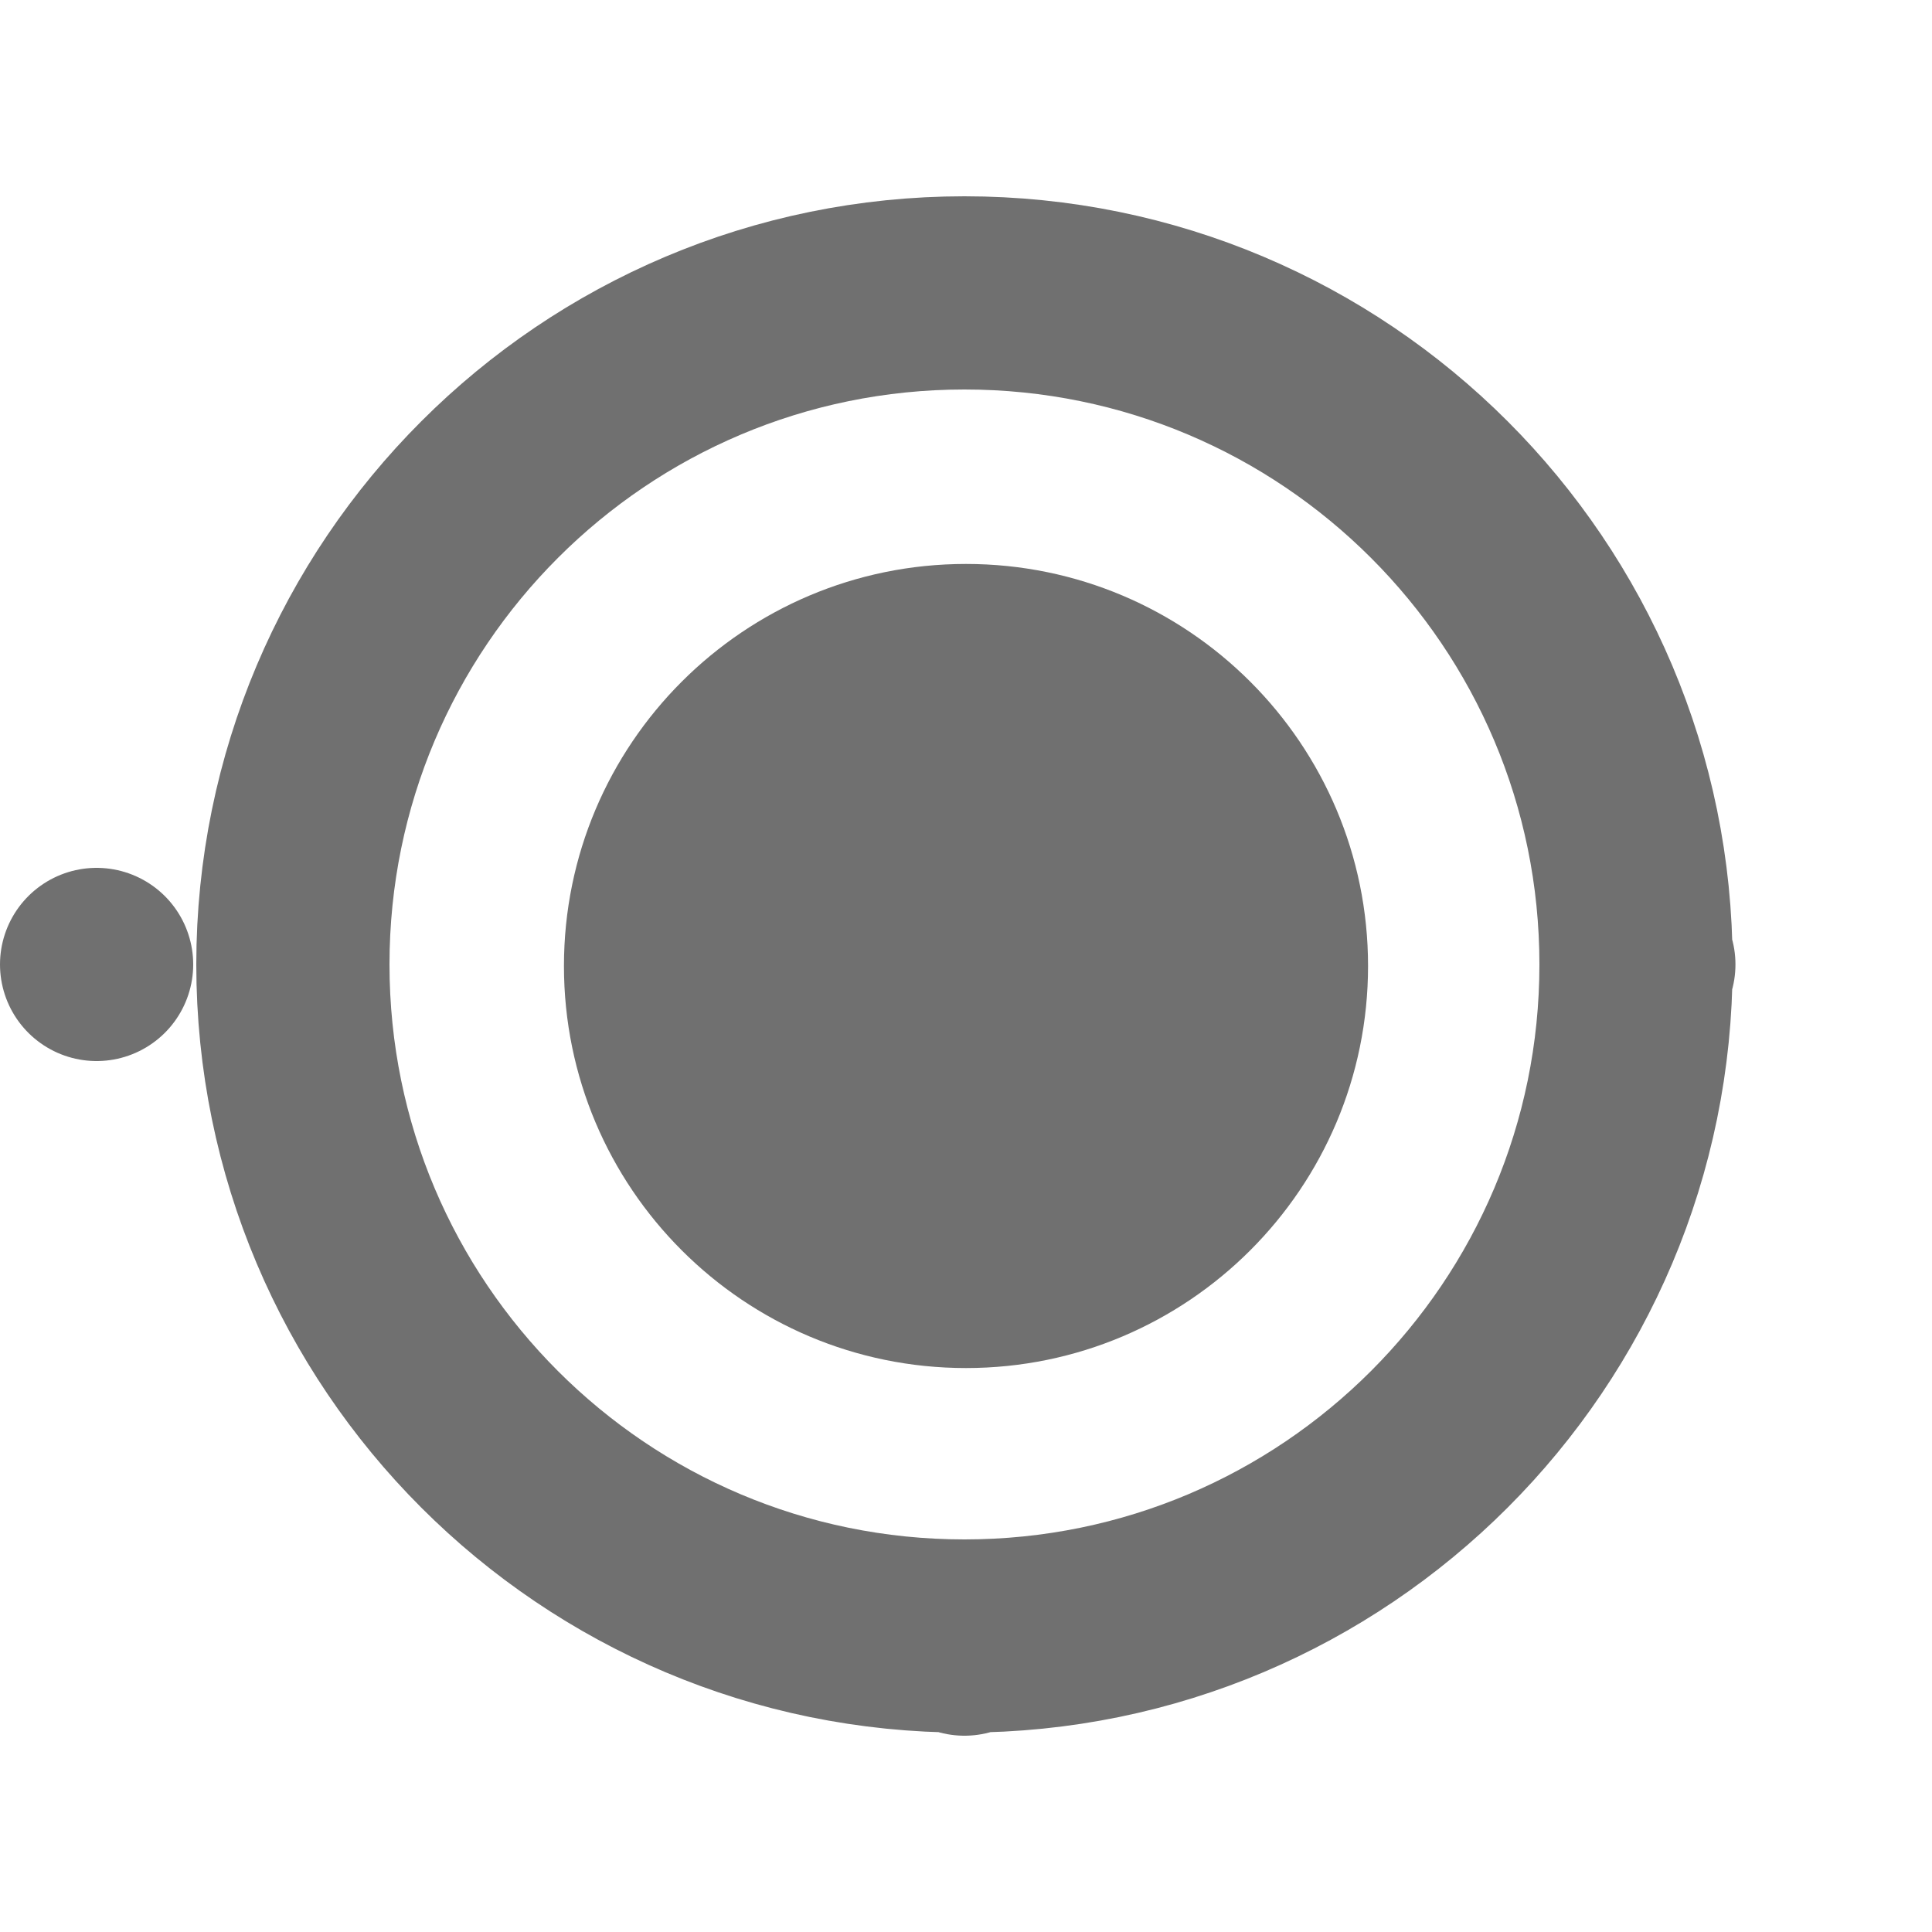
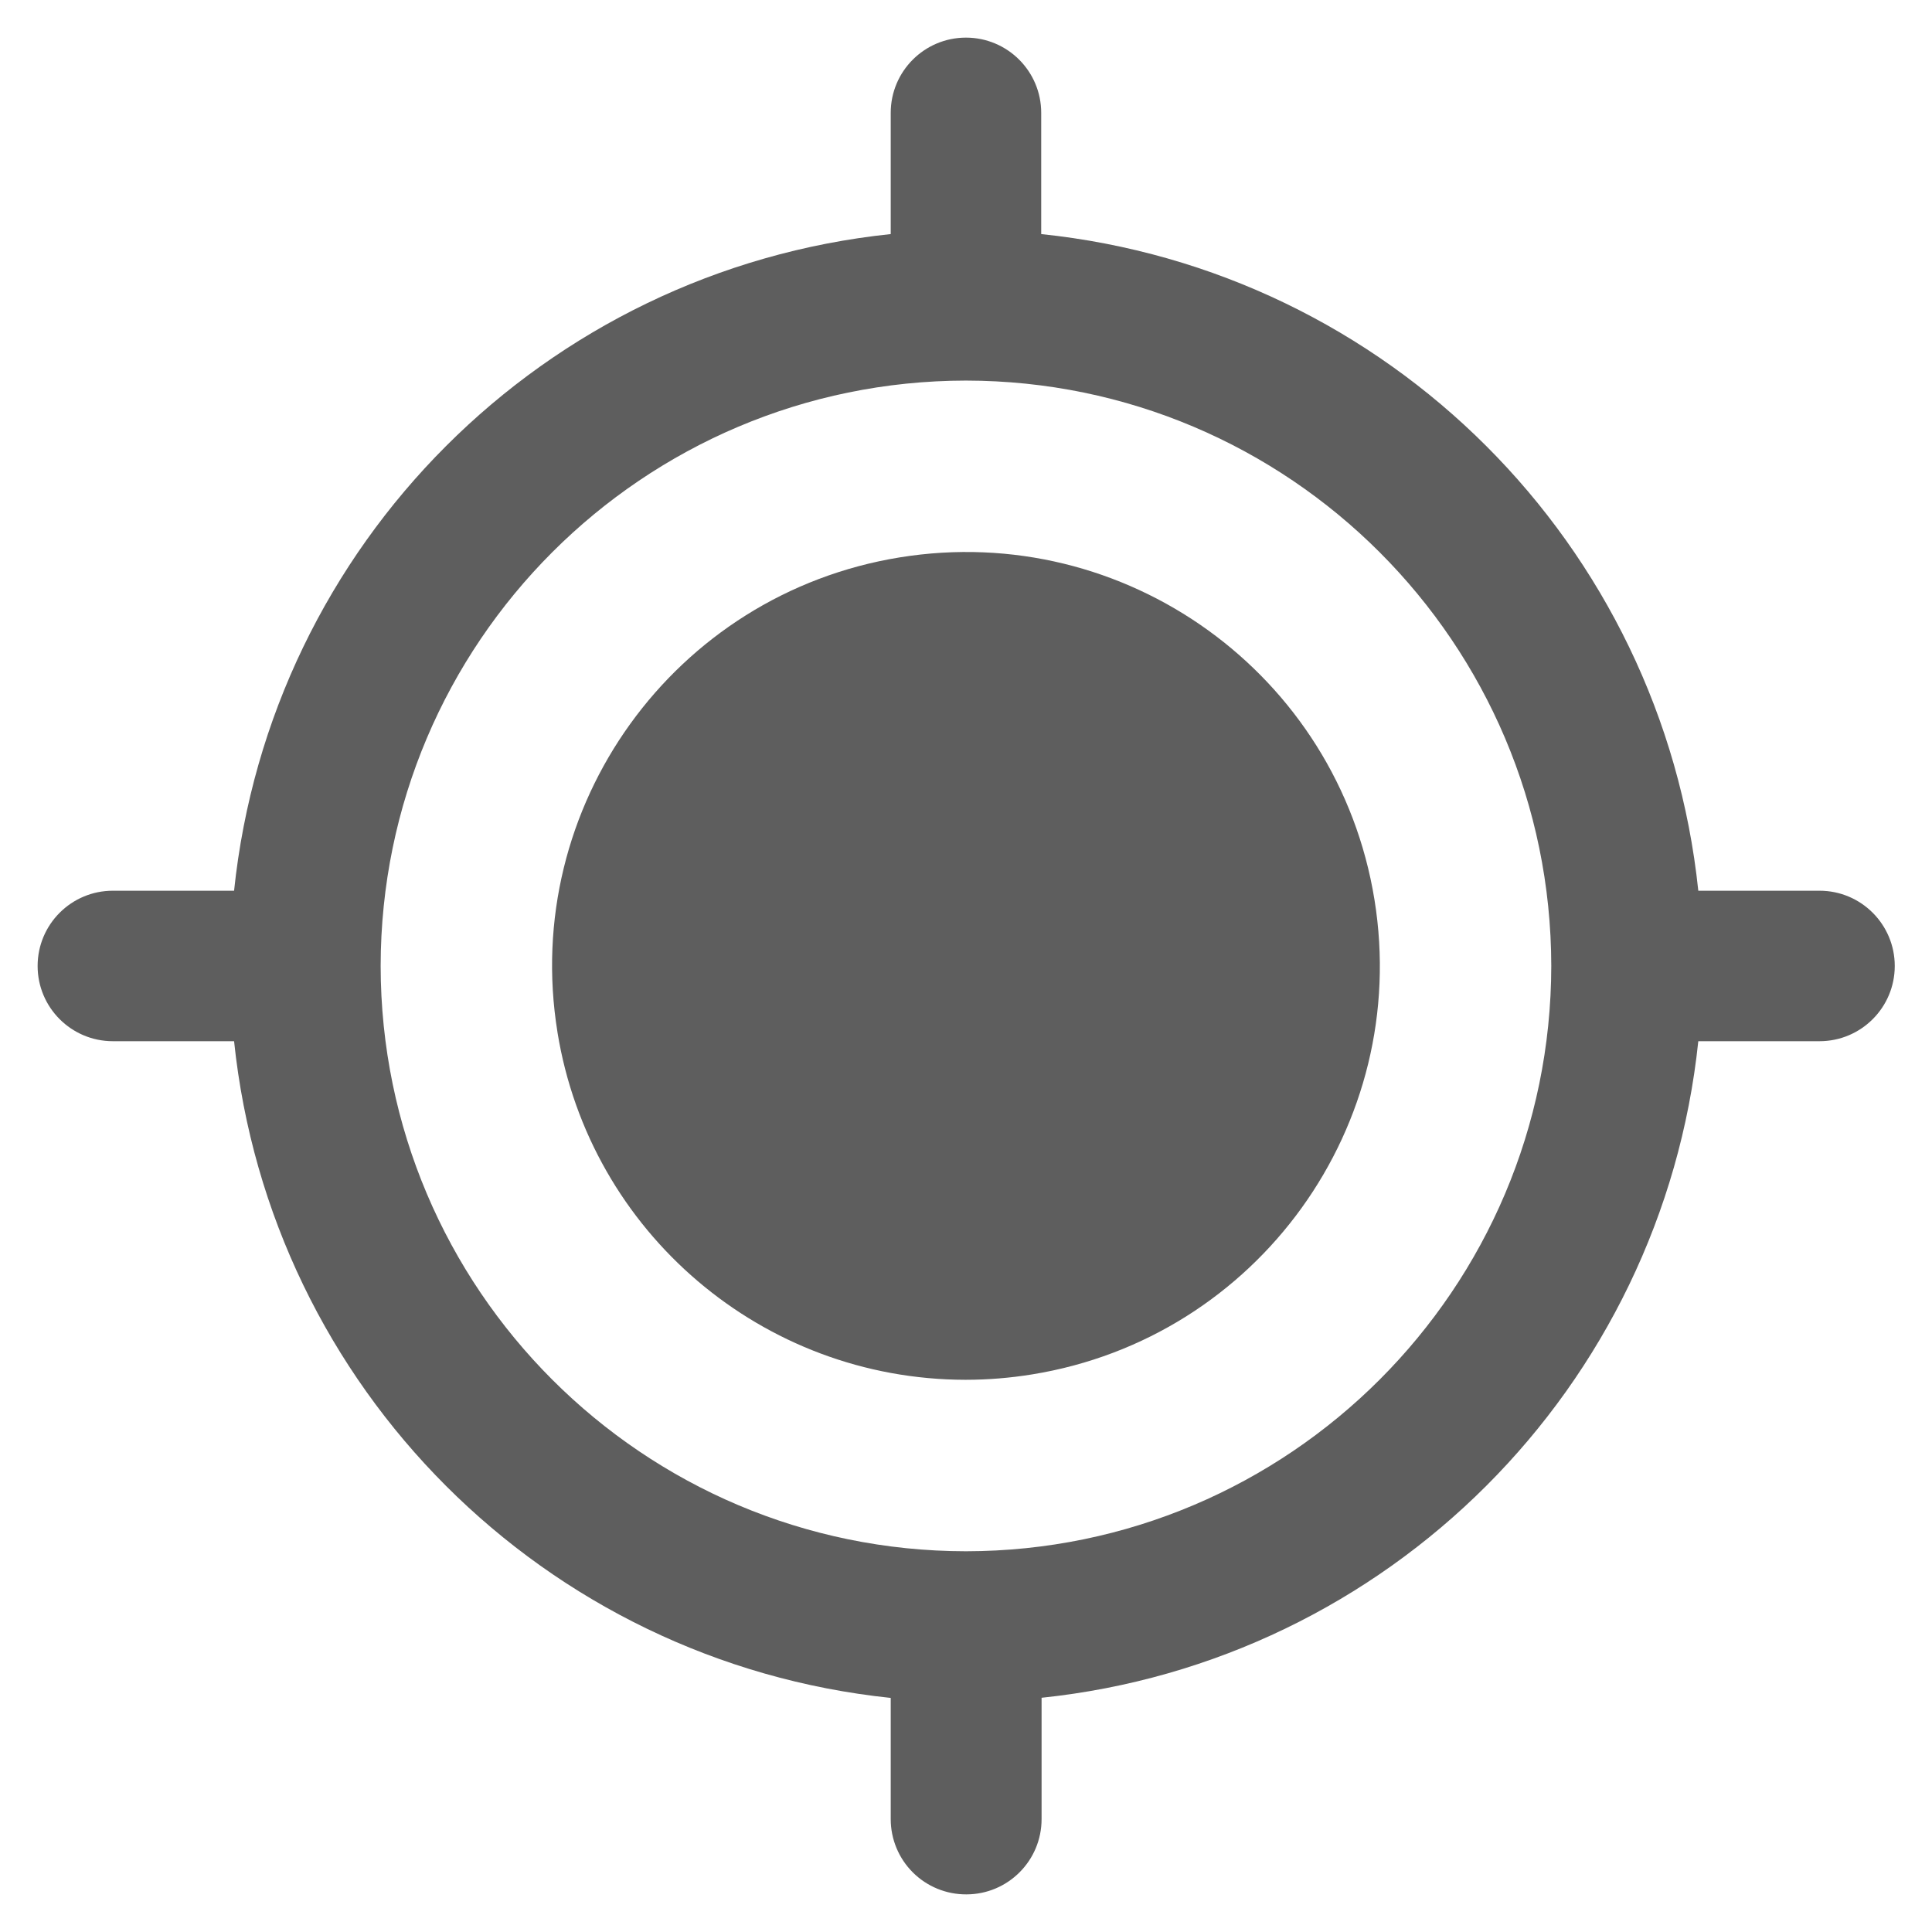
- <svg xmlns="http://www.w3.org/2000/svg" width="30" height="30" viewBox="0 0 30 30">
-   <g id="gps" transform="translate(-1.5 -1.5)">
-     <path id="Union_1" data-name="Union 1" d="M13.476,23.952v0ZM3.048,13.476A10.429,10.429,0,0,1,13.476,3.048v0A10.428,10.428,0,1,1,3.048,13.476Zm20.9,0h0ZM0,13.476H0Z" transform="translate(3 3)" fill="none" stroke="#707070" stroke-linecap="round" stroke-linejoin="round" stroke-width="3" />
-     <circle id="Ellipse_2" data-name="Ellipse 2" cx="6.243" cy="6.243" r="6.243" transform="translate(10.257 10.257)" fill="#707070" />
-   </g>
+ <svg xmlns="http://www.w3.org/2000/svg" width="25.677" height="25.676" viewBox="0 0 25.677 25.676">
+   <path id="gps" d="M-123.833,4.539V2.928A9.8,9.8,0,0,1-132.56-5.8h-1.611a1,1,0,0,1-1-1,1,1,0,0,1,1-1h1.611a9.8,9.8,0,0,1,8.727-8.727v-1.611a1,1,0,0,1,1-1,1,1,0,0,1,1,1v1.611A9.8,9.8,0,0,1-113.1-7.8h1.611a1,1,0,0,1,1,1,1,1,0,0,1-1,1H-113.1a9.8,9.8,0,0,1-8.728,8.726V4.539a1,1,0,0,1-1,1A1,1,0,0,1-123.833,4.539ZM-130.612-6.8A7.787,7.787,0,0,0-122.833.979,7.788,7.788,0,0,0-115.054-6.8a7.789,7.789,0,0,0-7.779-7.78A7.788,7.788,0,0,0-130.612-6.8Zm2.35.88a5.5,5.5,0,0,1,4.548-6.31,5.5,5.5,0,0,1,6.31,4.548,5.5,5.5,0,0,1-4.548,6.31,5.541,5.541,0,0,1-.888.072A5.5,5.5,0,0,1-128.262-5.918Z" transform="translate(135.671 19.638)" fill="#5e5e5e" stroke="rgba(0,0,0,0)" stroke-miterlimit="10" stroke-width="1" />
</svg>
